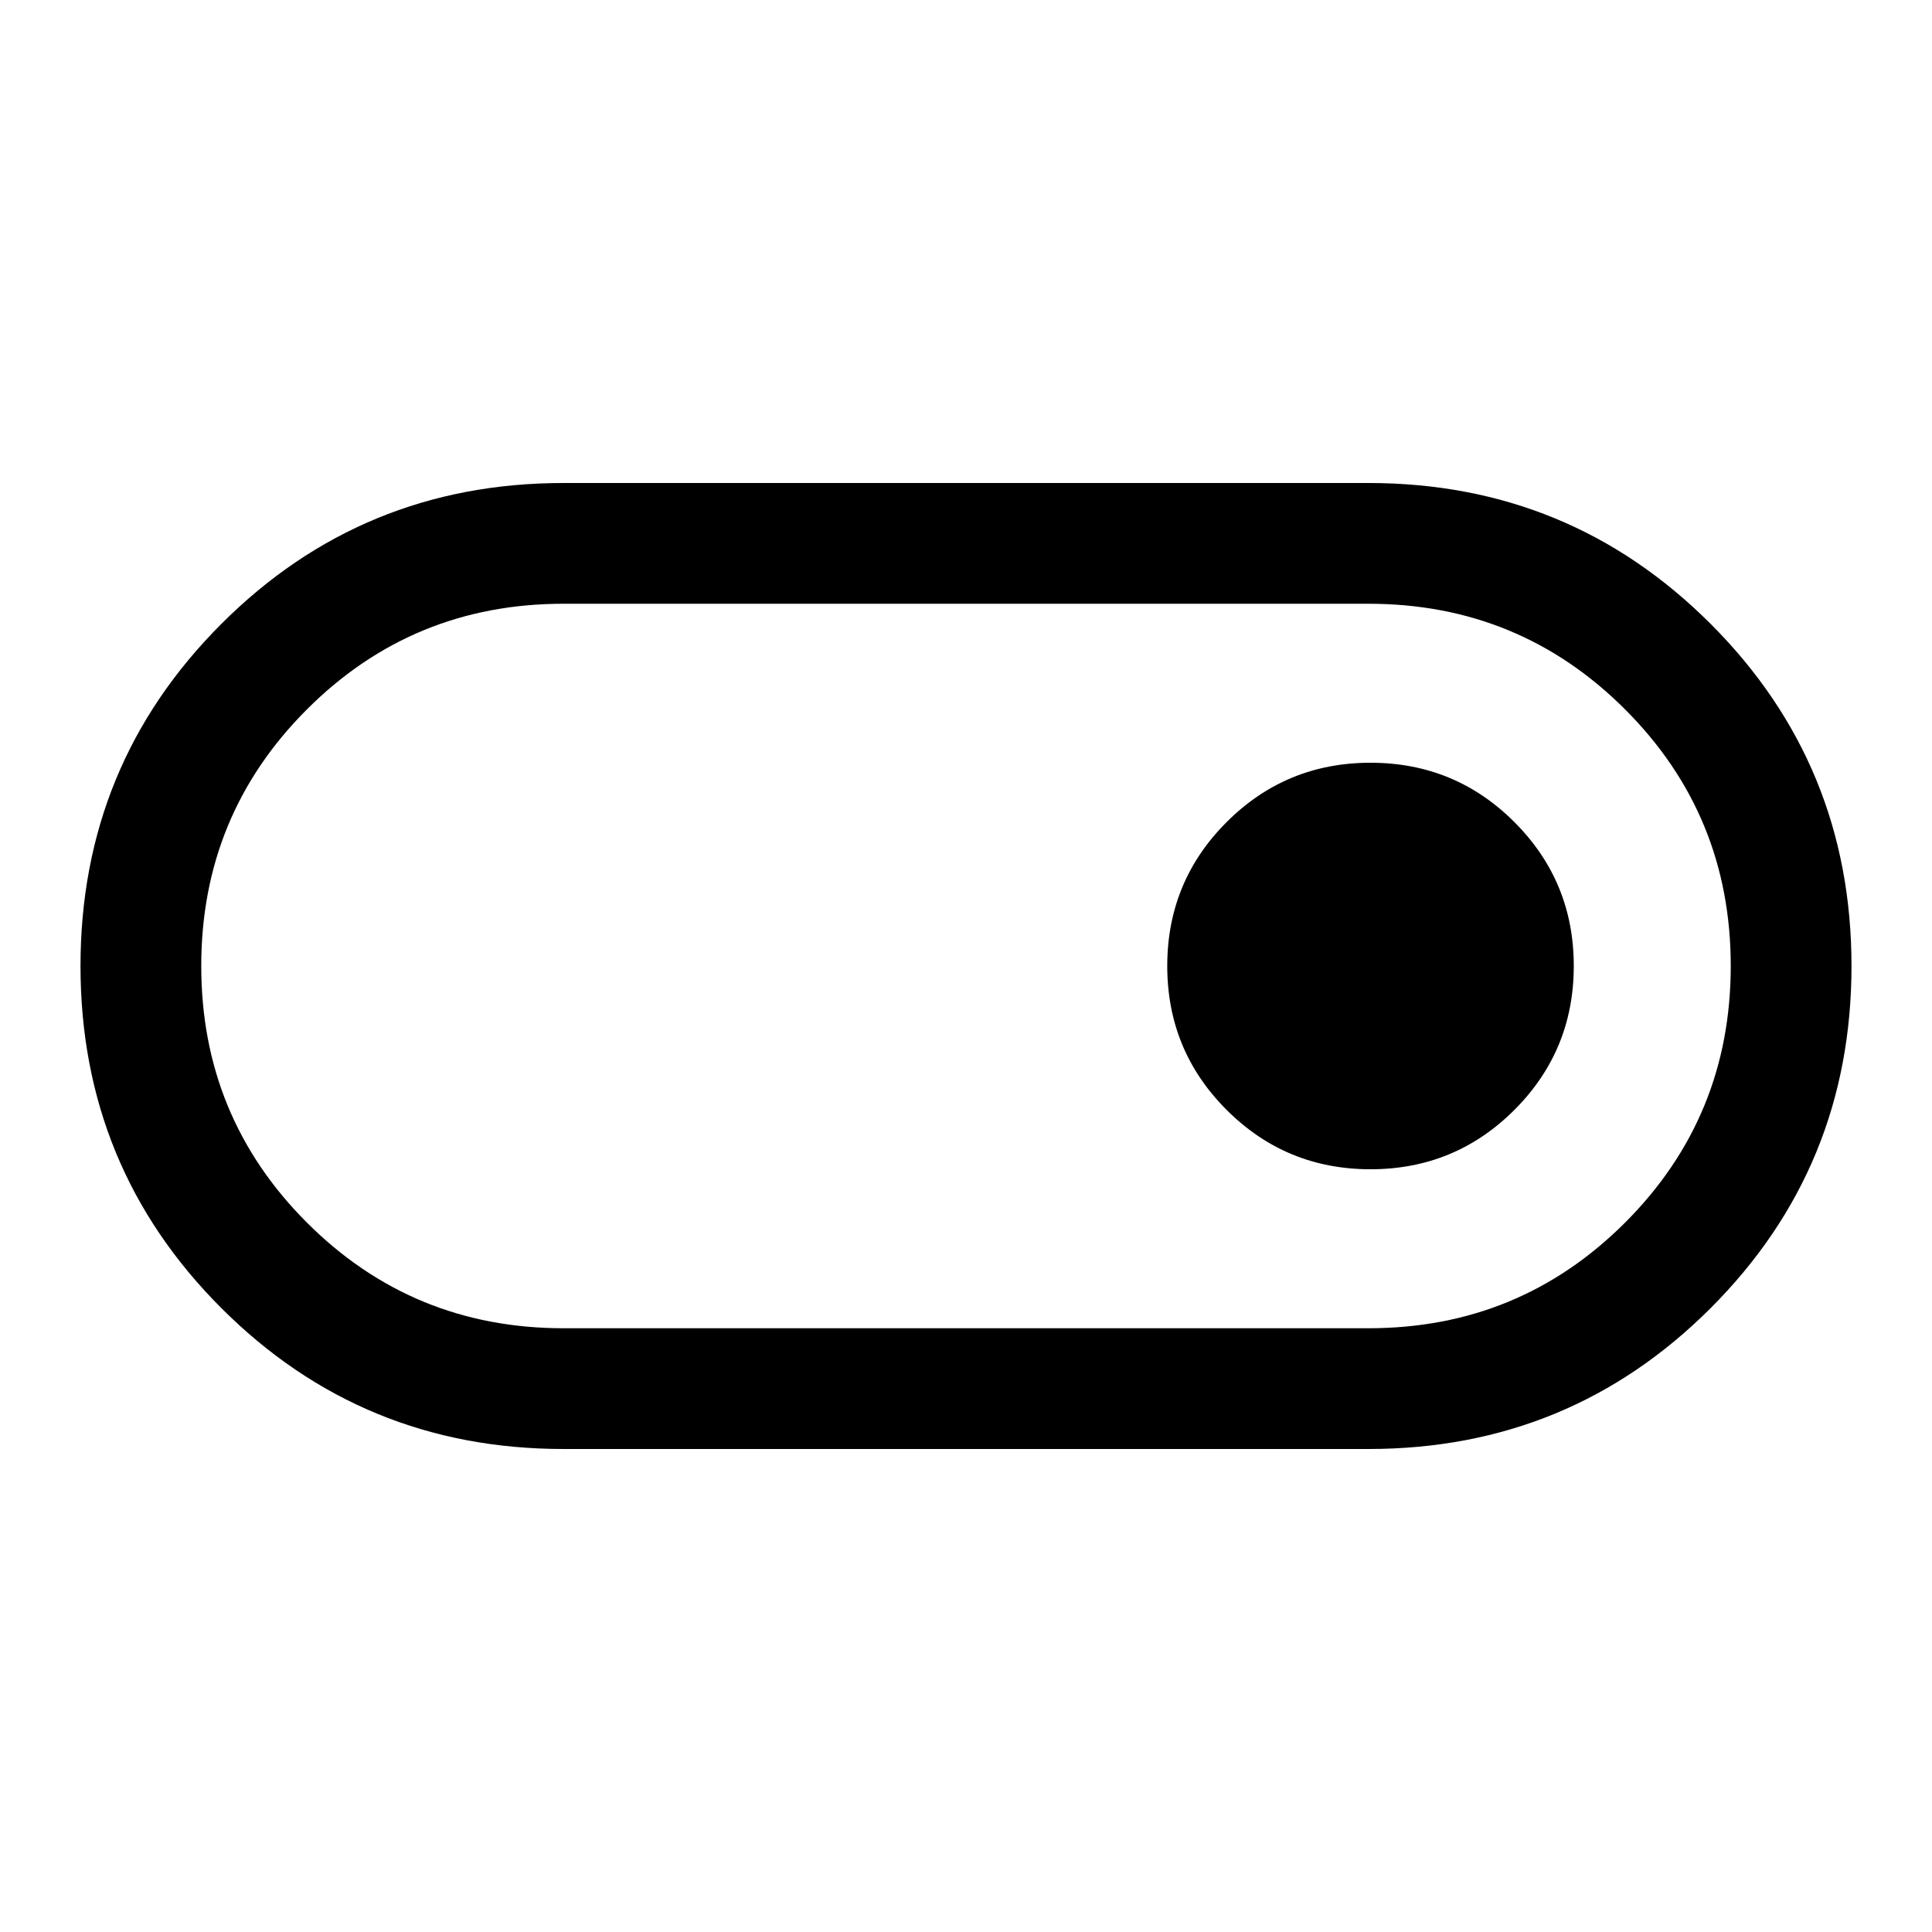
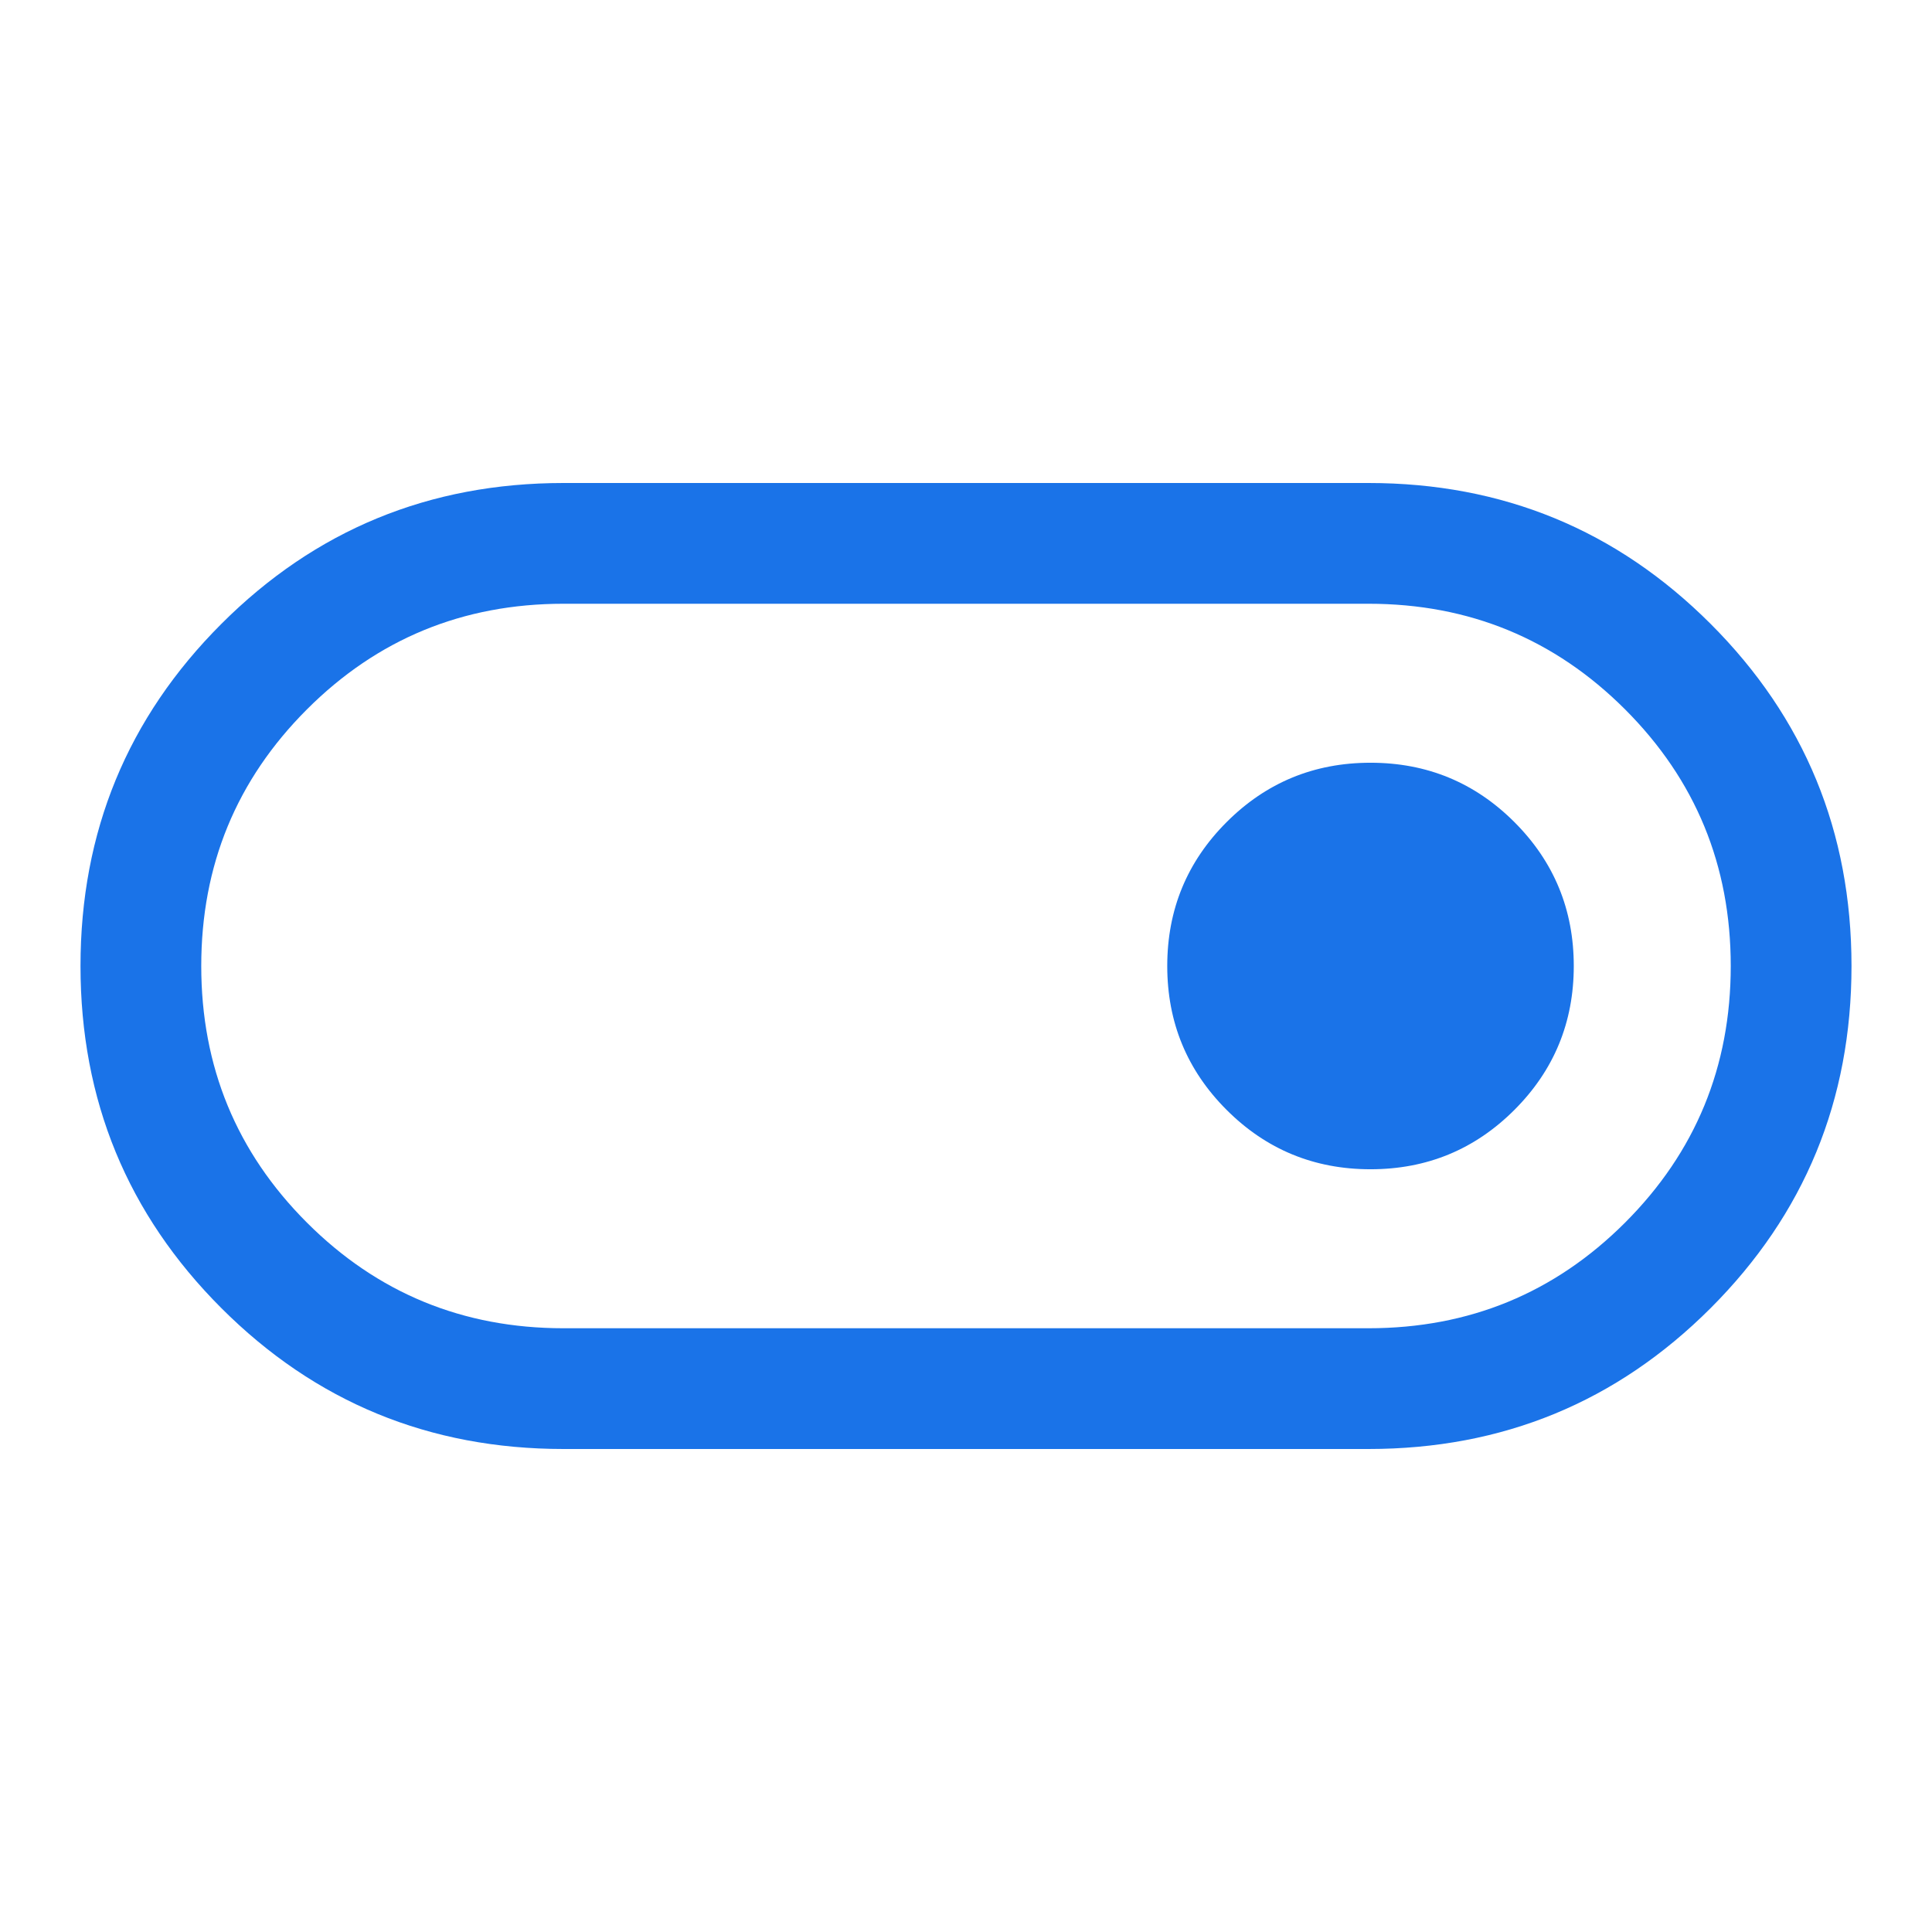
- <svg xmlns="http://www.w3.org/2000/svg" height="48" width="48">
+ <svg xmlns="http://www.w3.org/2000/svg" height="48" width="48" fill="#1A73E8">
  <path d="M14 36q-5 0-8.5-3.5T2 24q0-5 3.5-8.5T14 12h20q5 0 8.5 3.5T46 24q0 5-3.5 8.5T34 36Zm0-3h20q3.75 0 6.375-2.625T43 24q0-3.75-2.625-6.375T34 15H14q-3.75 0-6.375 2.625T5 24q0 3.75 2.625 6.375T14 33Zm20.05-3.95q2.1 0 3.575-1.475T39.1 24q0-2.1-1.475-3.575T34.05 18.95q-2.1 0-3.575 1.475T29 24q0 2.1 1.475 3.575t3.575 1.475ZM24 24Z" />
</svg>
